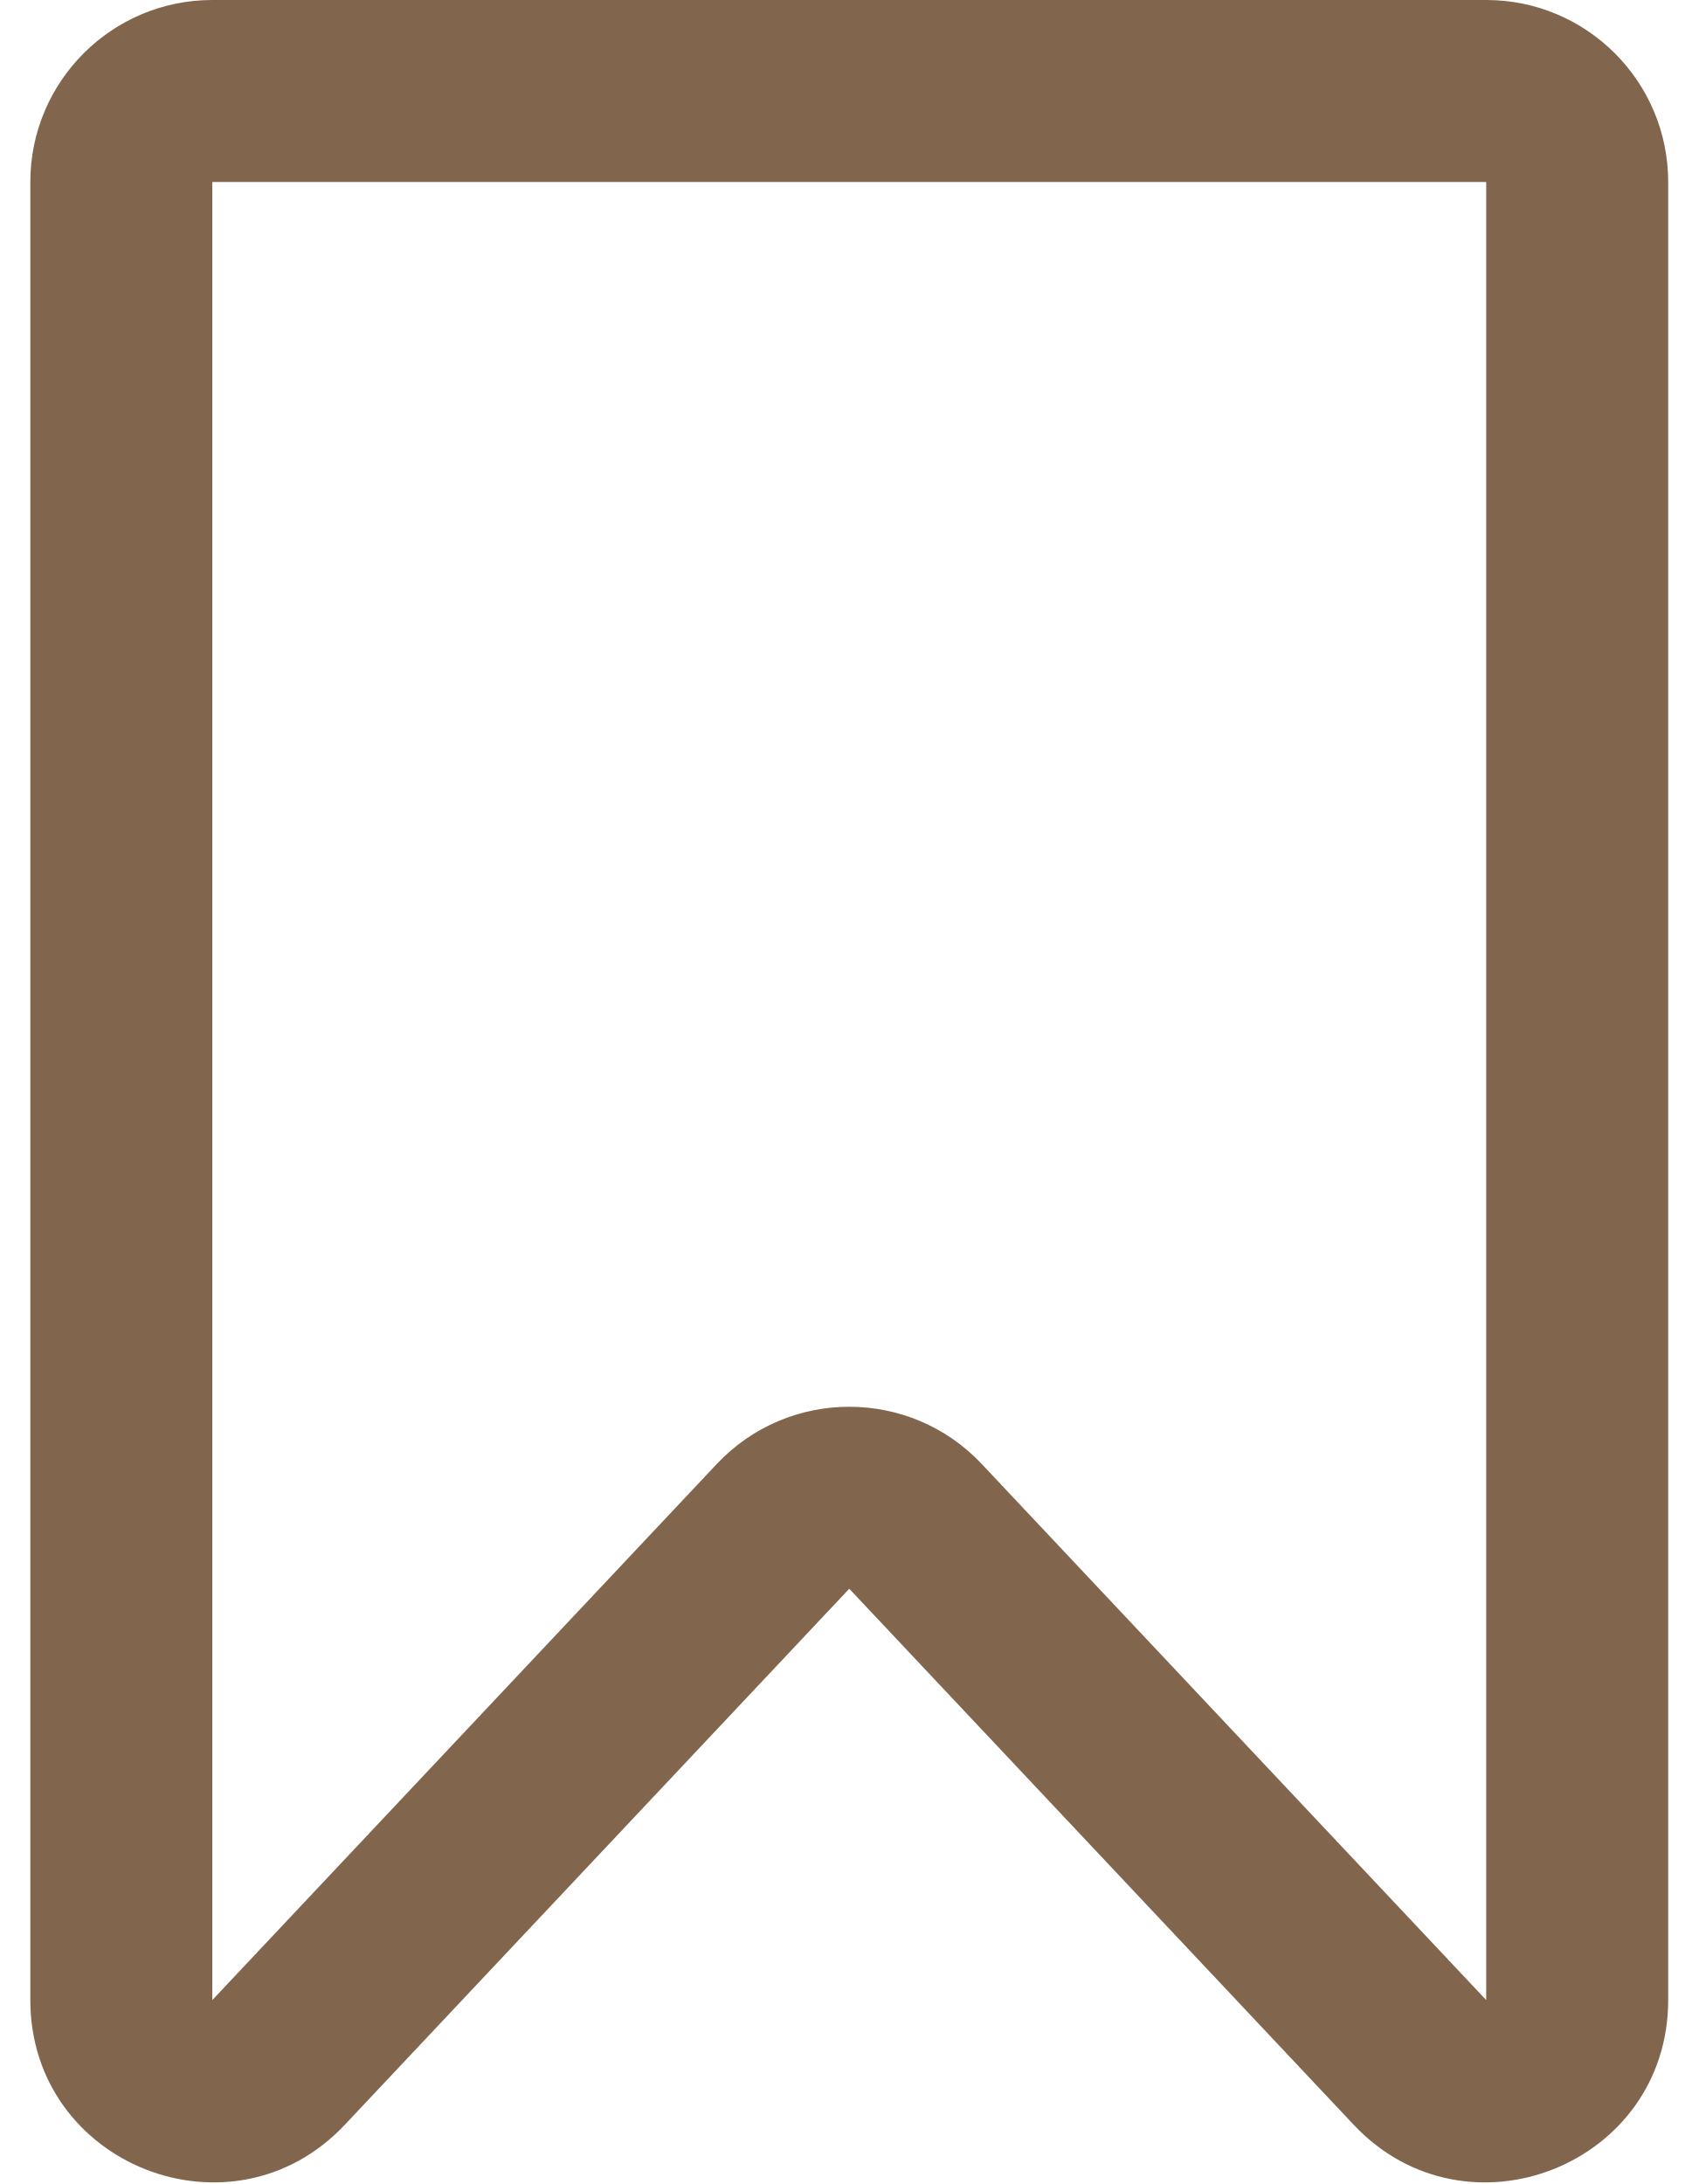
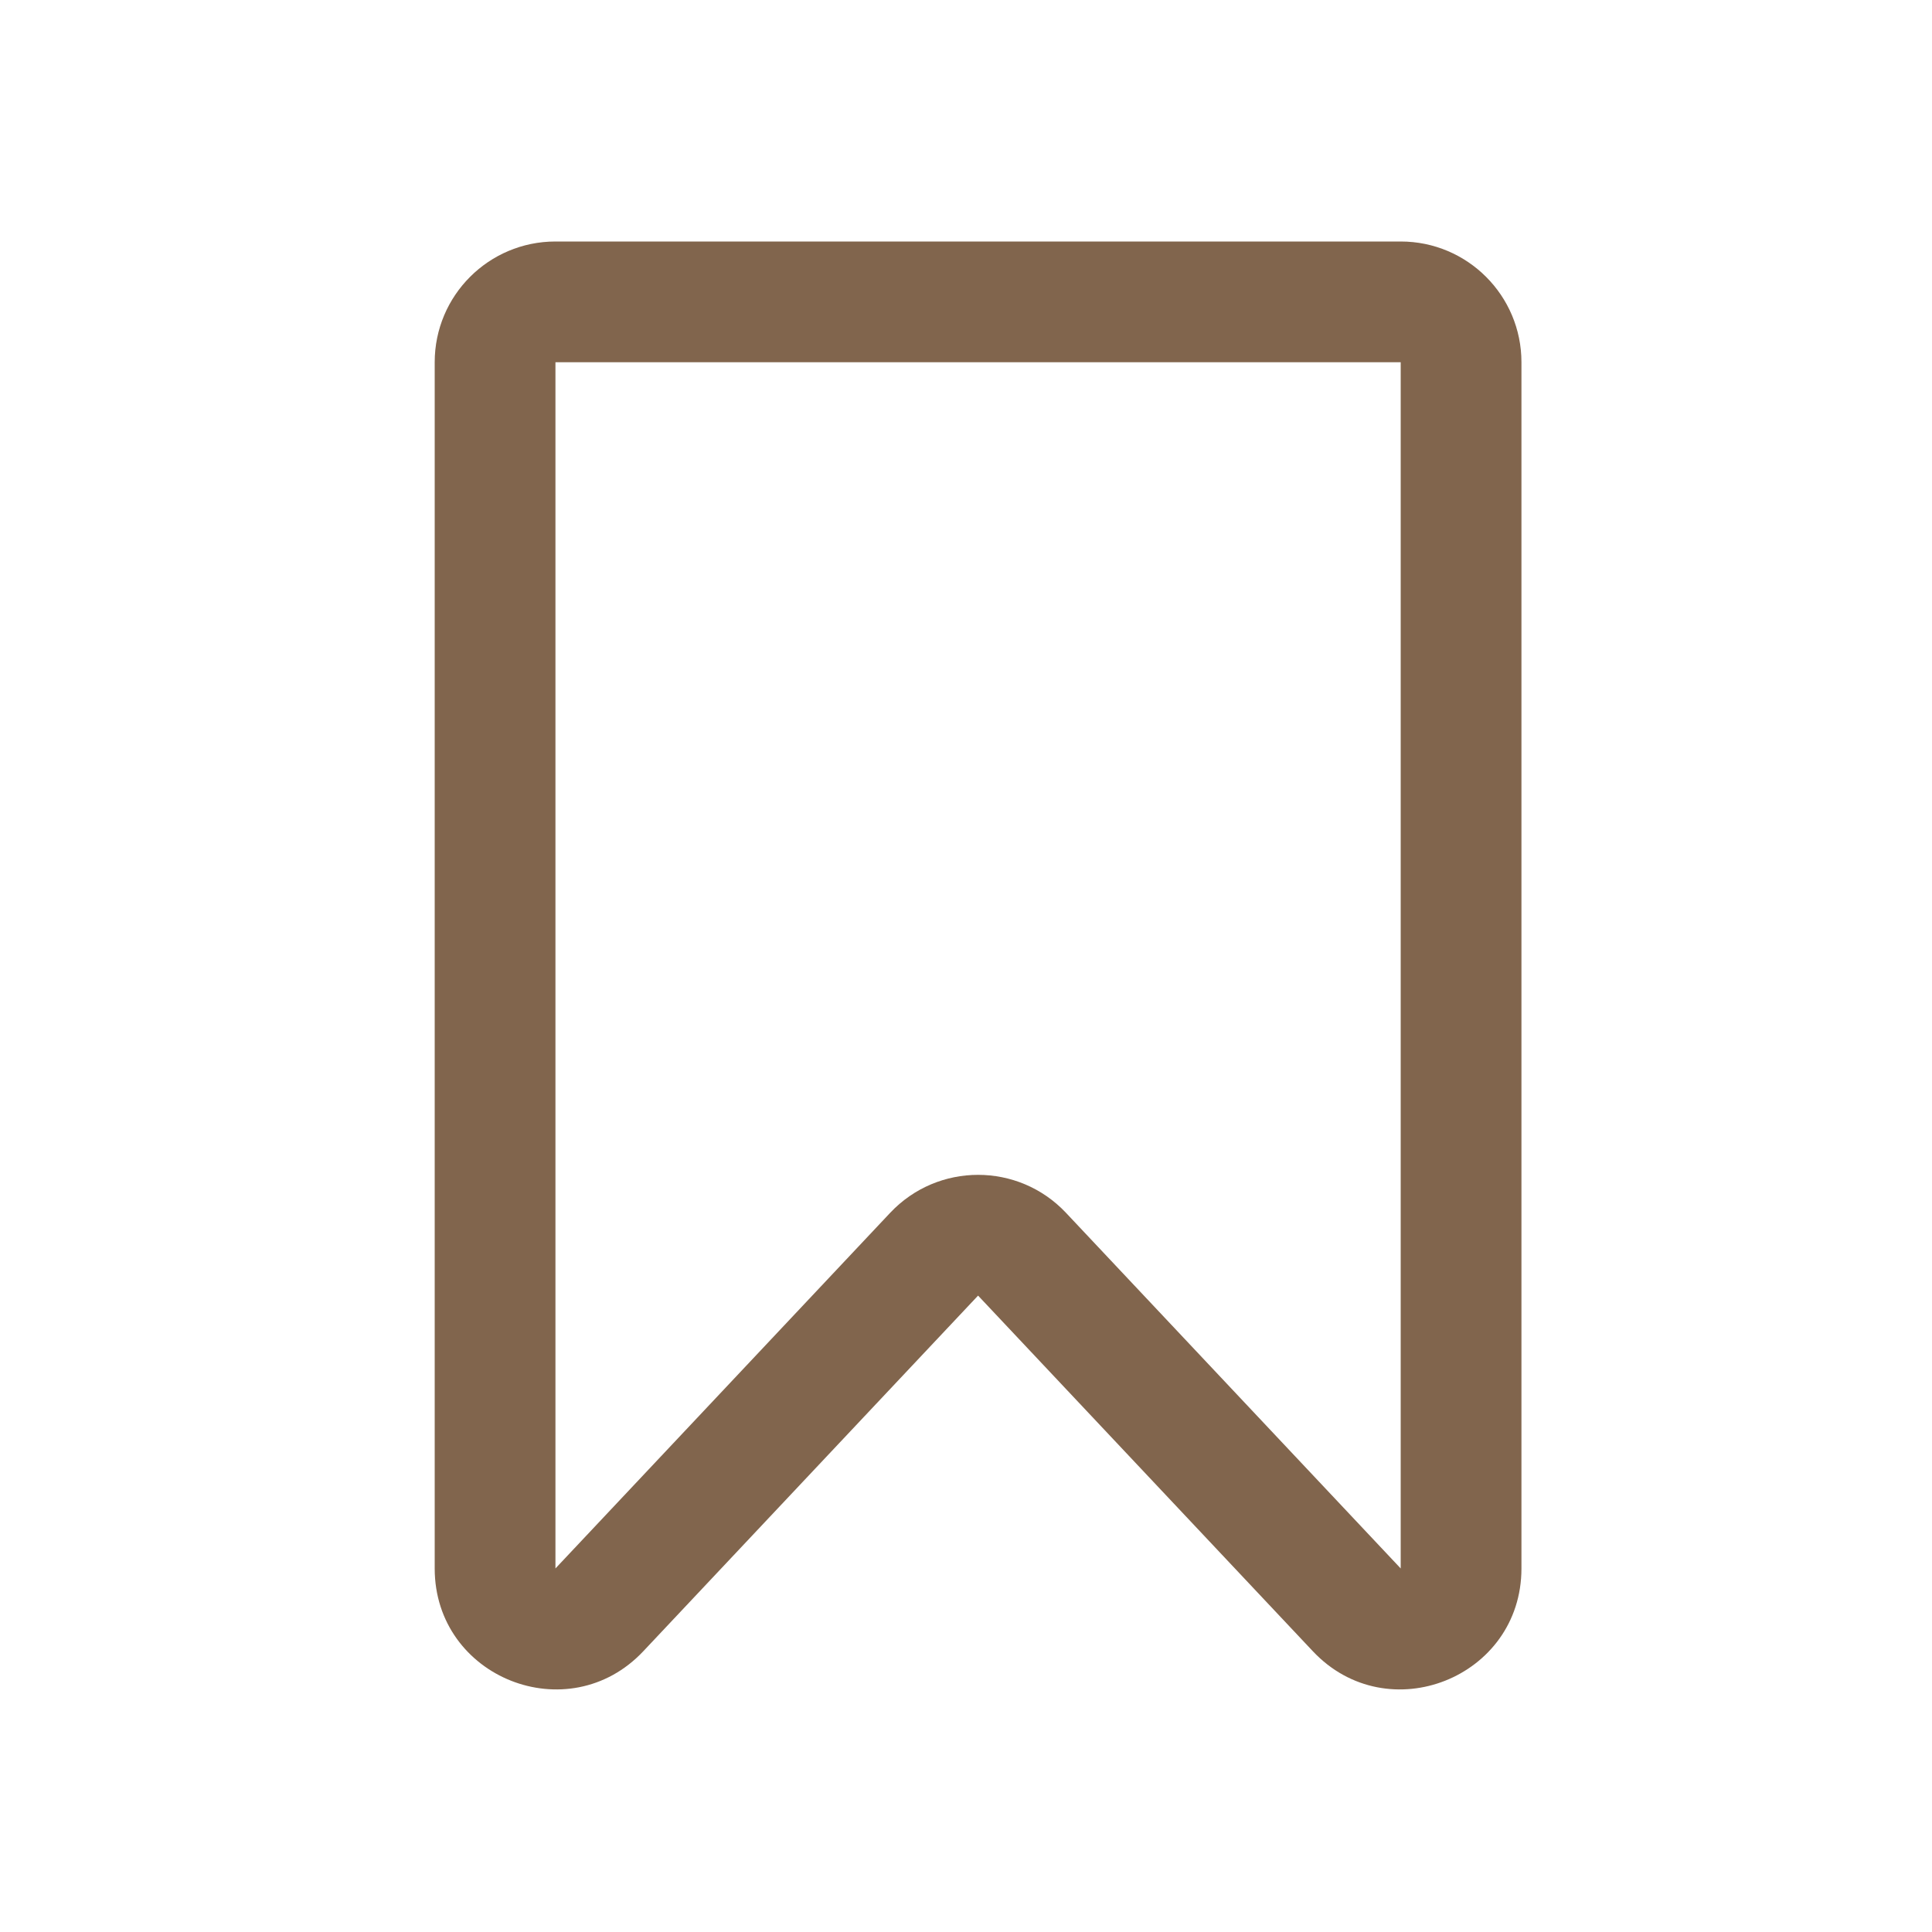
- <svg xmlns="http://www.w3.org/2000/svg" width="14" height="18" viewBox="0 0 14 18" fill="none">
-   <path fill-rule="evenodd" clip-rule="evenodd" d="M0.25 1.5C0.25 0.672 0.922 0 1.75 0H12.25C13.078 0 13.75 0.672 13.75 1.5V16.484C13.75 17.842 12.089 18.501 11.158 17.512L7 13.094L2.842 17.512C1.911 18.501 0.25 17.842 0.25 16.484V1.5ZM12.25 1.5L1.75 1.5V16.484L5.908 12.066C6.5 11.437 7.5 11.437 8.092 12.066L12.25 16.484V1.5Z" fill="#81654D" />
+ <svg xmlns="http://www.w3.org/2000/svg" width="40" height="40" viewBox="0 0 40 40" fill="none">
+   <path fill-rule="evenodd" clip-rule="evenodd" d="M9 7.5C9 6.119 10.119 5 11.5 5H29C30.381 5 31.5 6.119 31.5 7.5V32.473C31.5 34.737 28.731 35.835 27.18 34.186L20.25 26.824L13.32 34.186C11.769 35.835 9 34.737 9 32.473V7.5ZM29 7.5L11.5 7.5V32.473L18.43 25.11C19.417 24.062 21.083 24.062 22.07 25.11L29 32.473V7.5Z" fill="#81654D" />
</svg>
